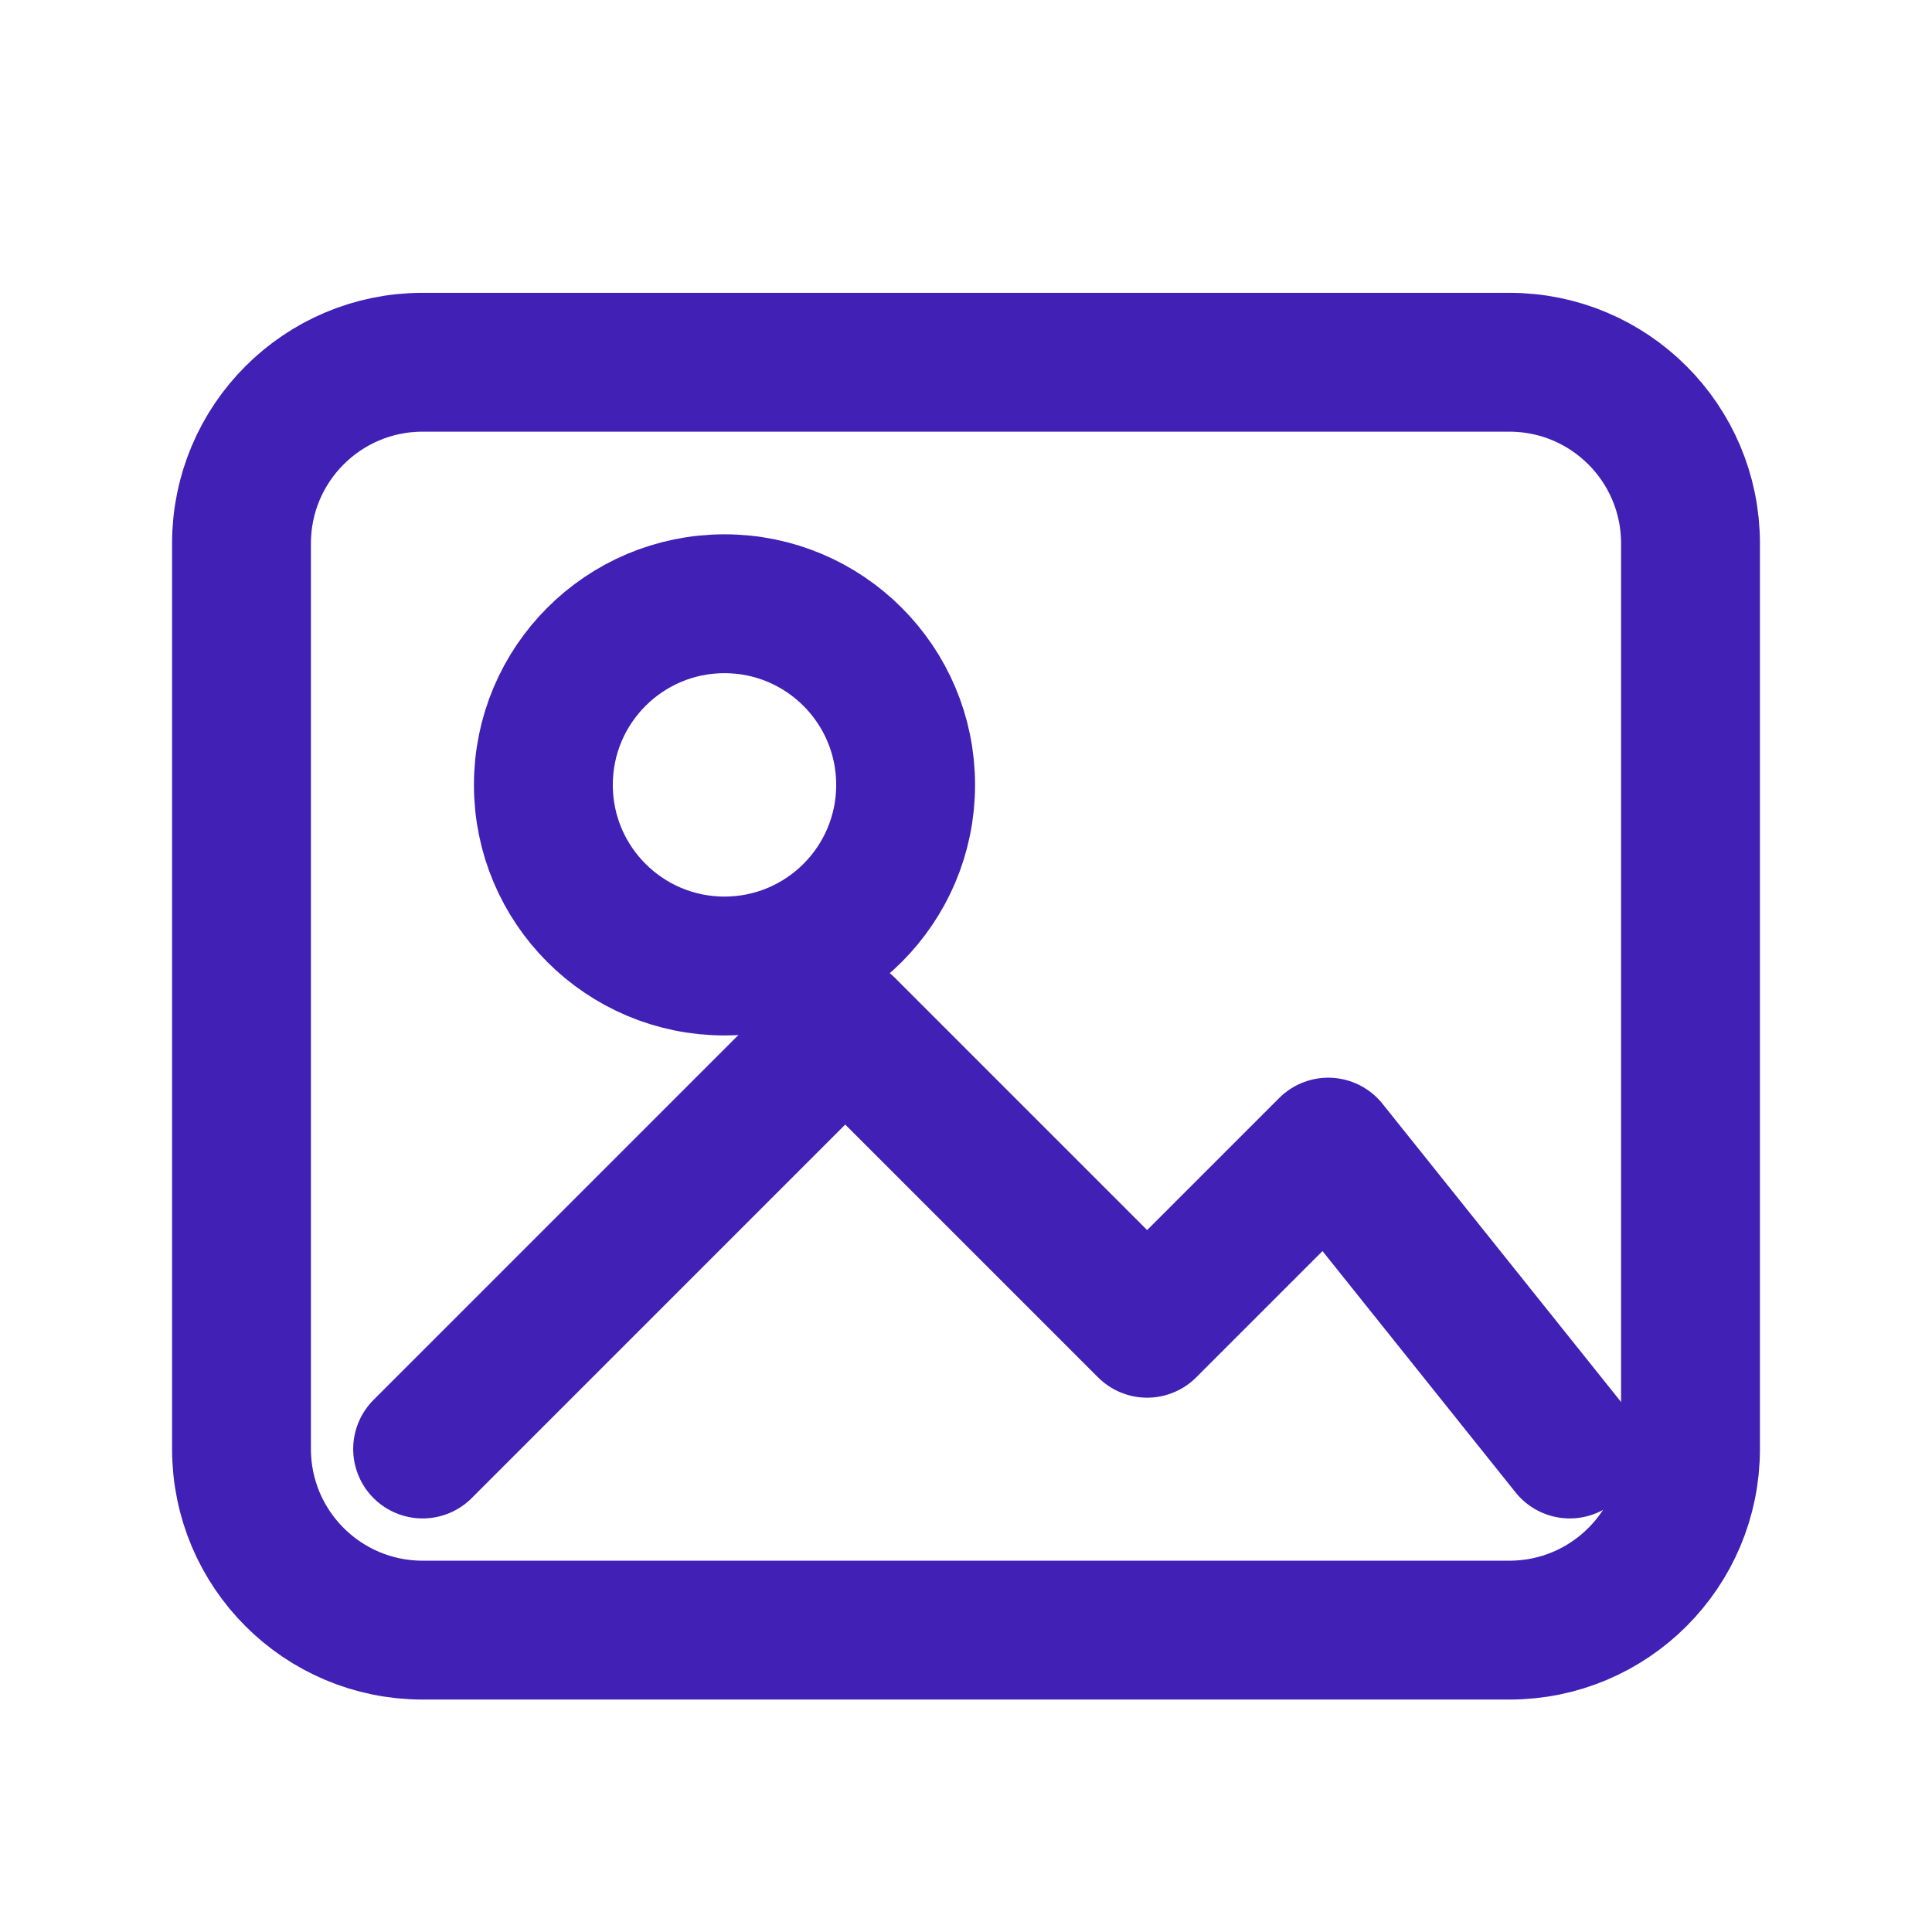
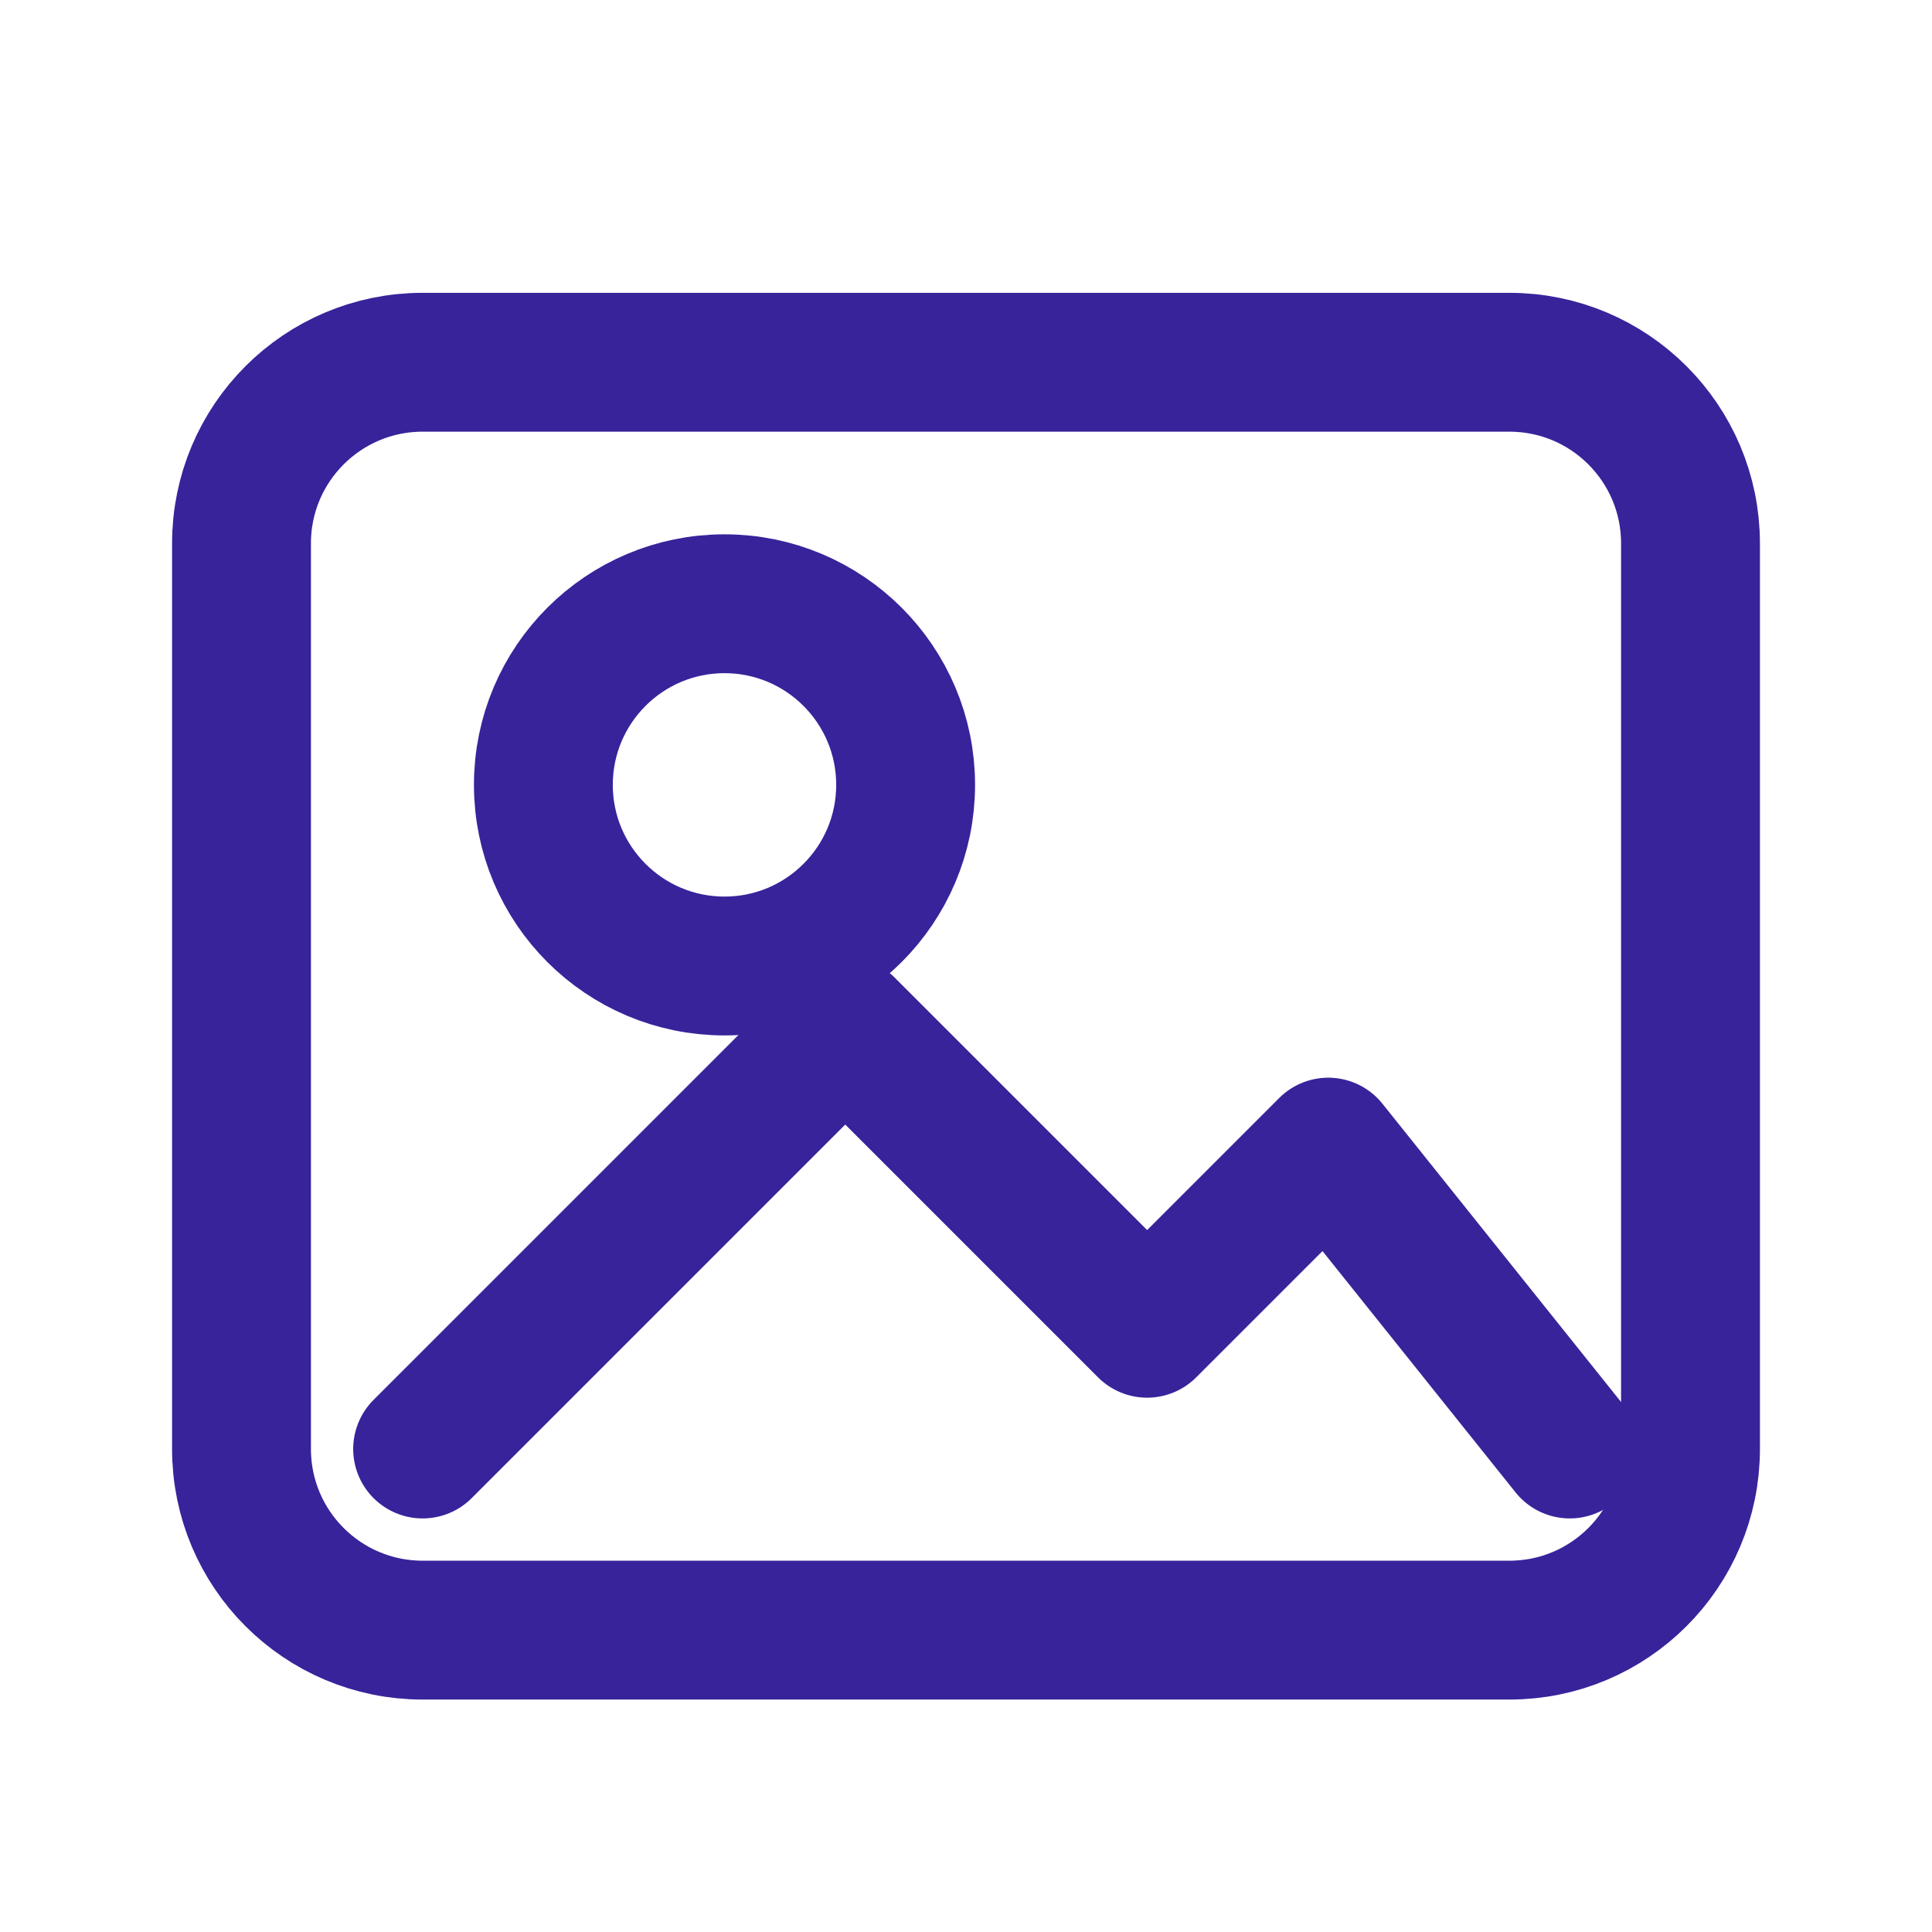
<svg xmlns="http://www.w3.org/2000/svg" width="100%" height="100%" viewBox="0 0 32 32" role="img" aria-labelledby="title desc">
-   <g fill="none" stroke="#4020B5" stroke-width="2.3" stroke-linecap="round" stroke-linejoin="round">
+   <g fill="none" stroke="#38239B" stroke-width="2.3" stroke-linecap="round" stroke-linejoin="round">
    <rect x="4" y="6" width="24" height="21" rx="3" />
    <circle cx="12" cy="13" r="3" />
    <path d="m7 24 7-7 5 5 3-3 4 5" />
  </g>
</svg>
